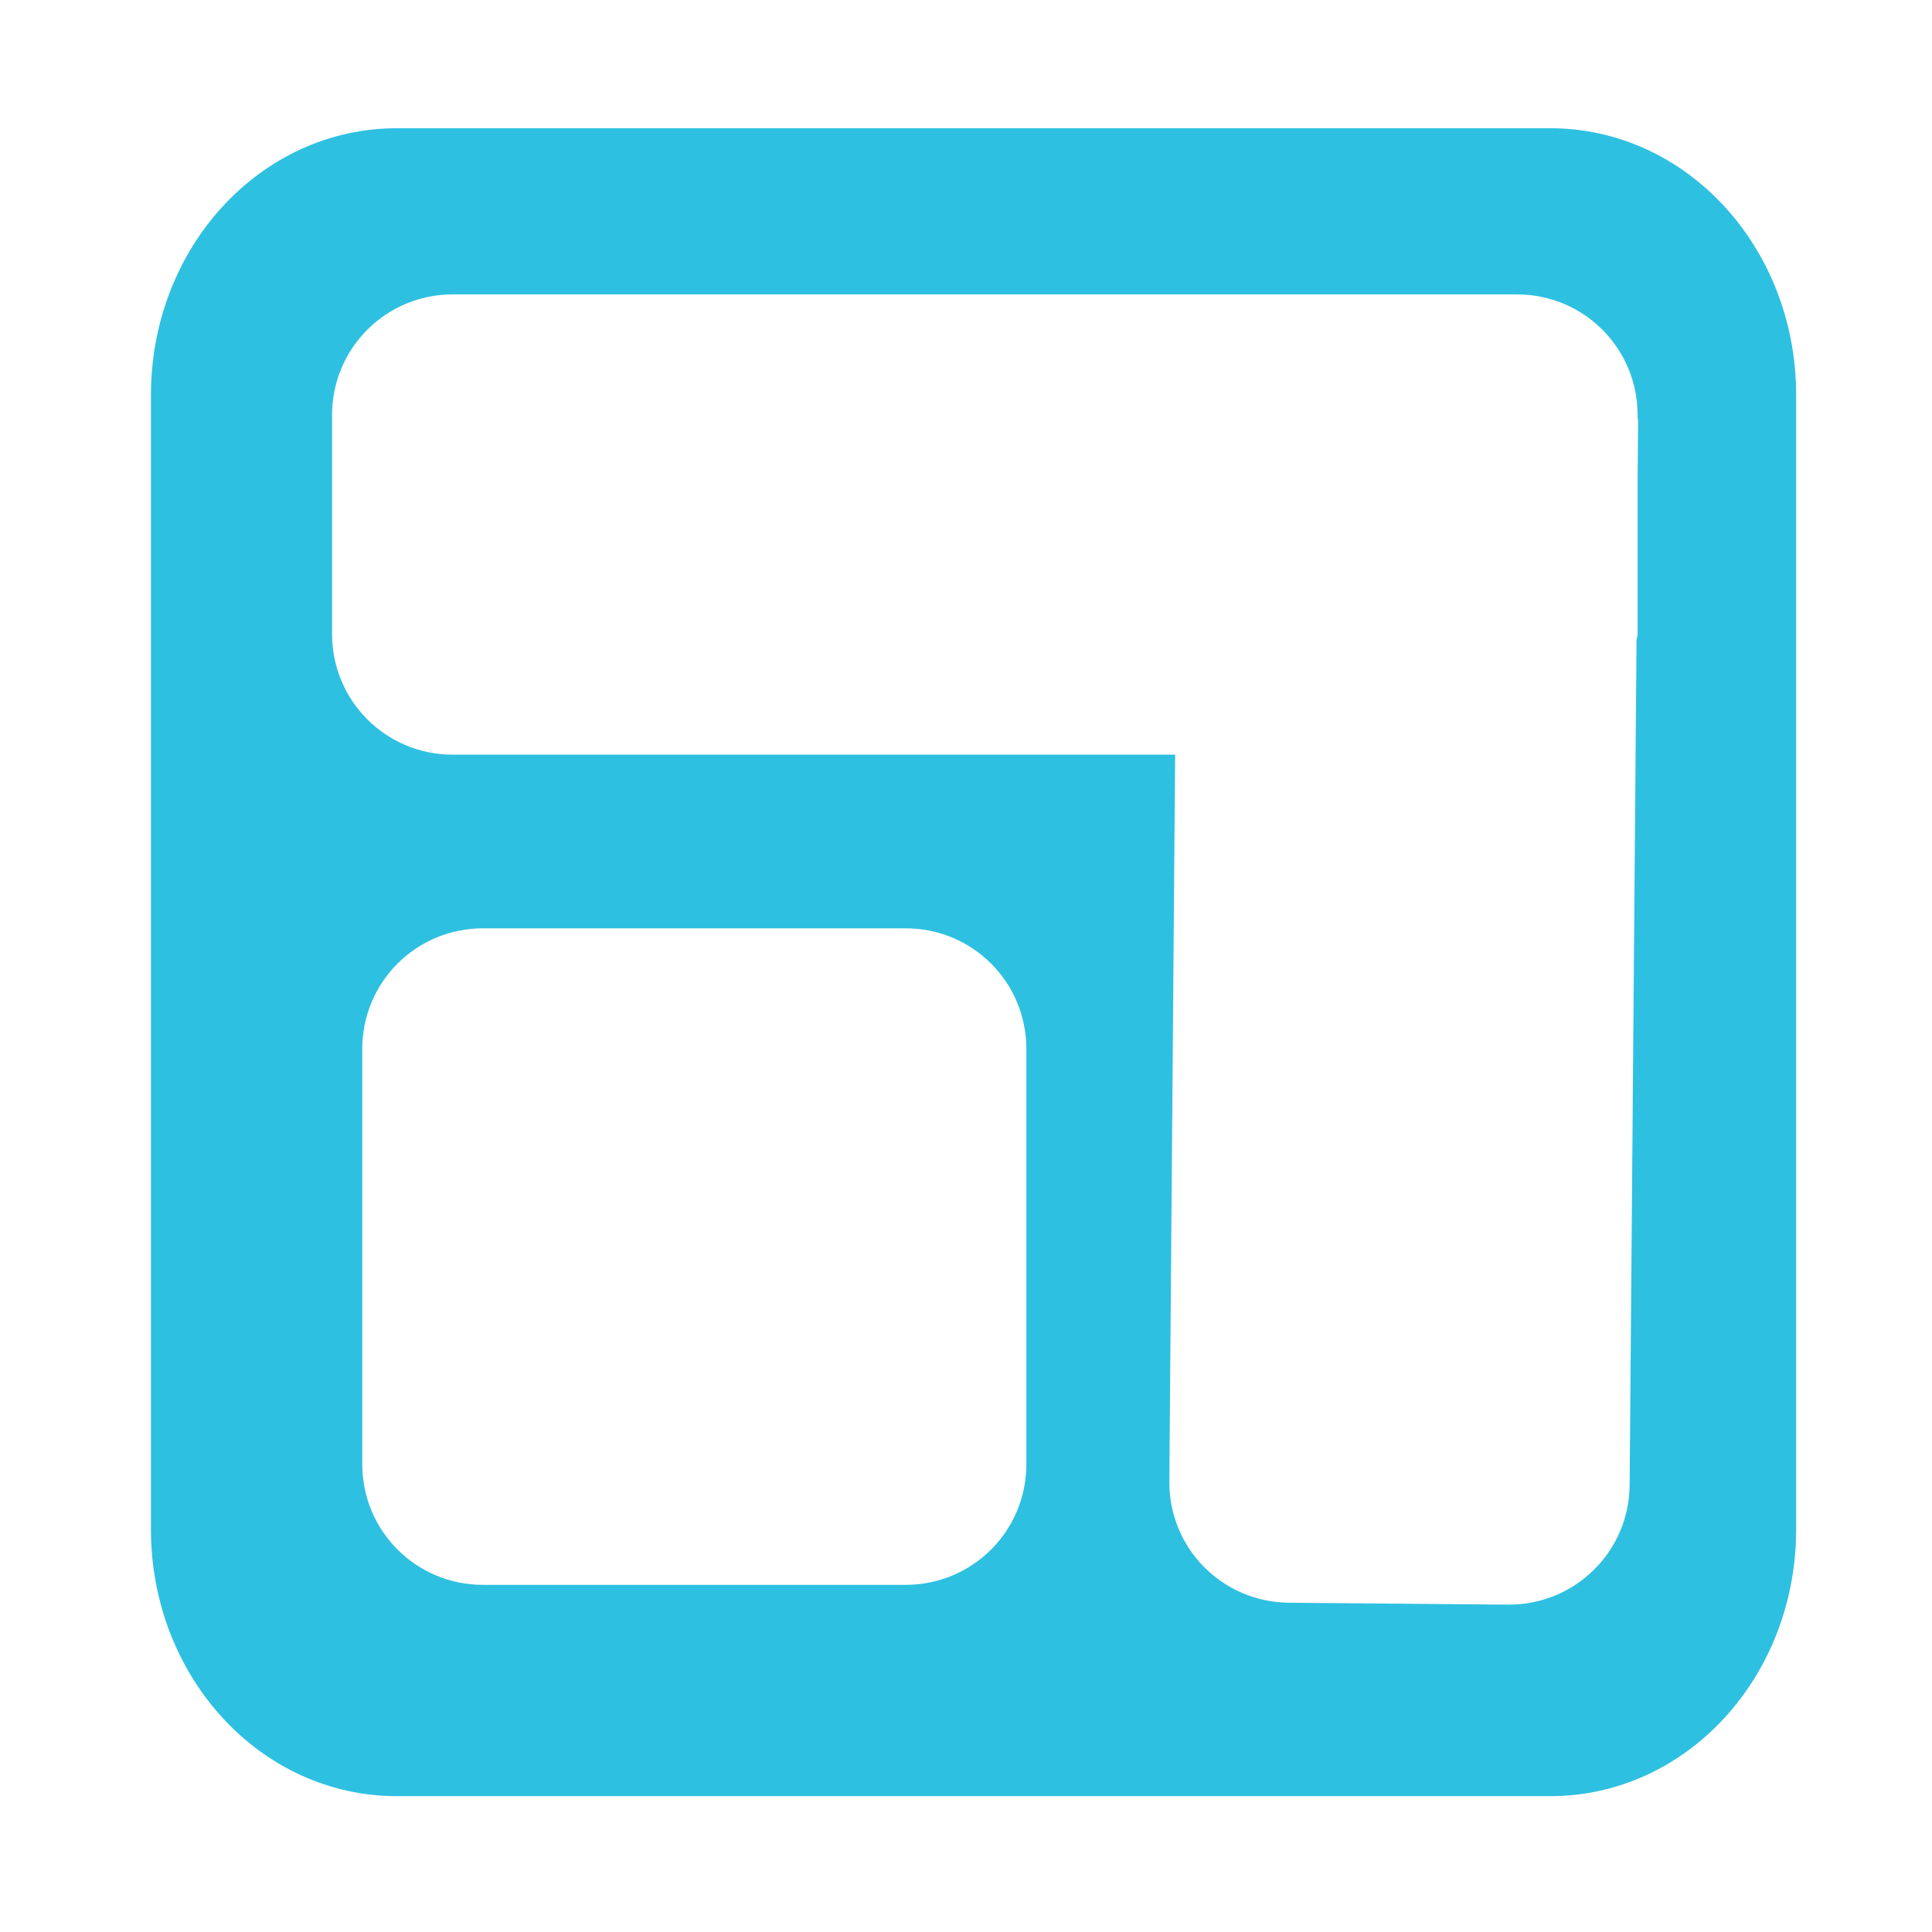
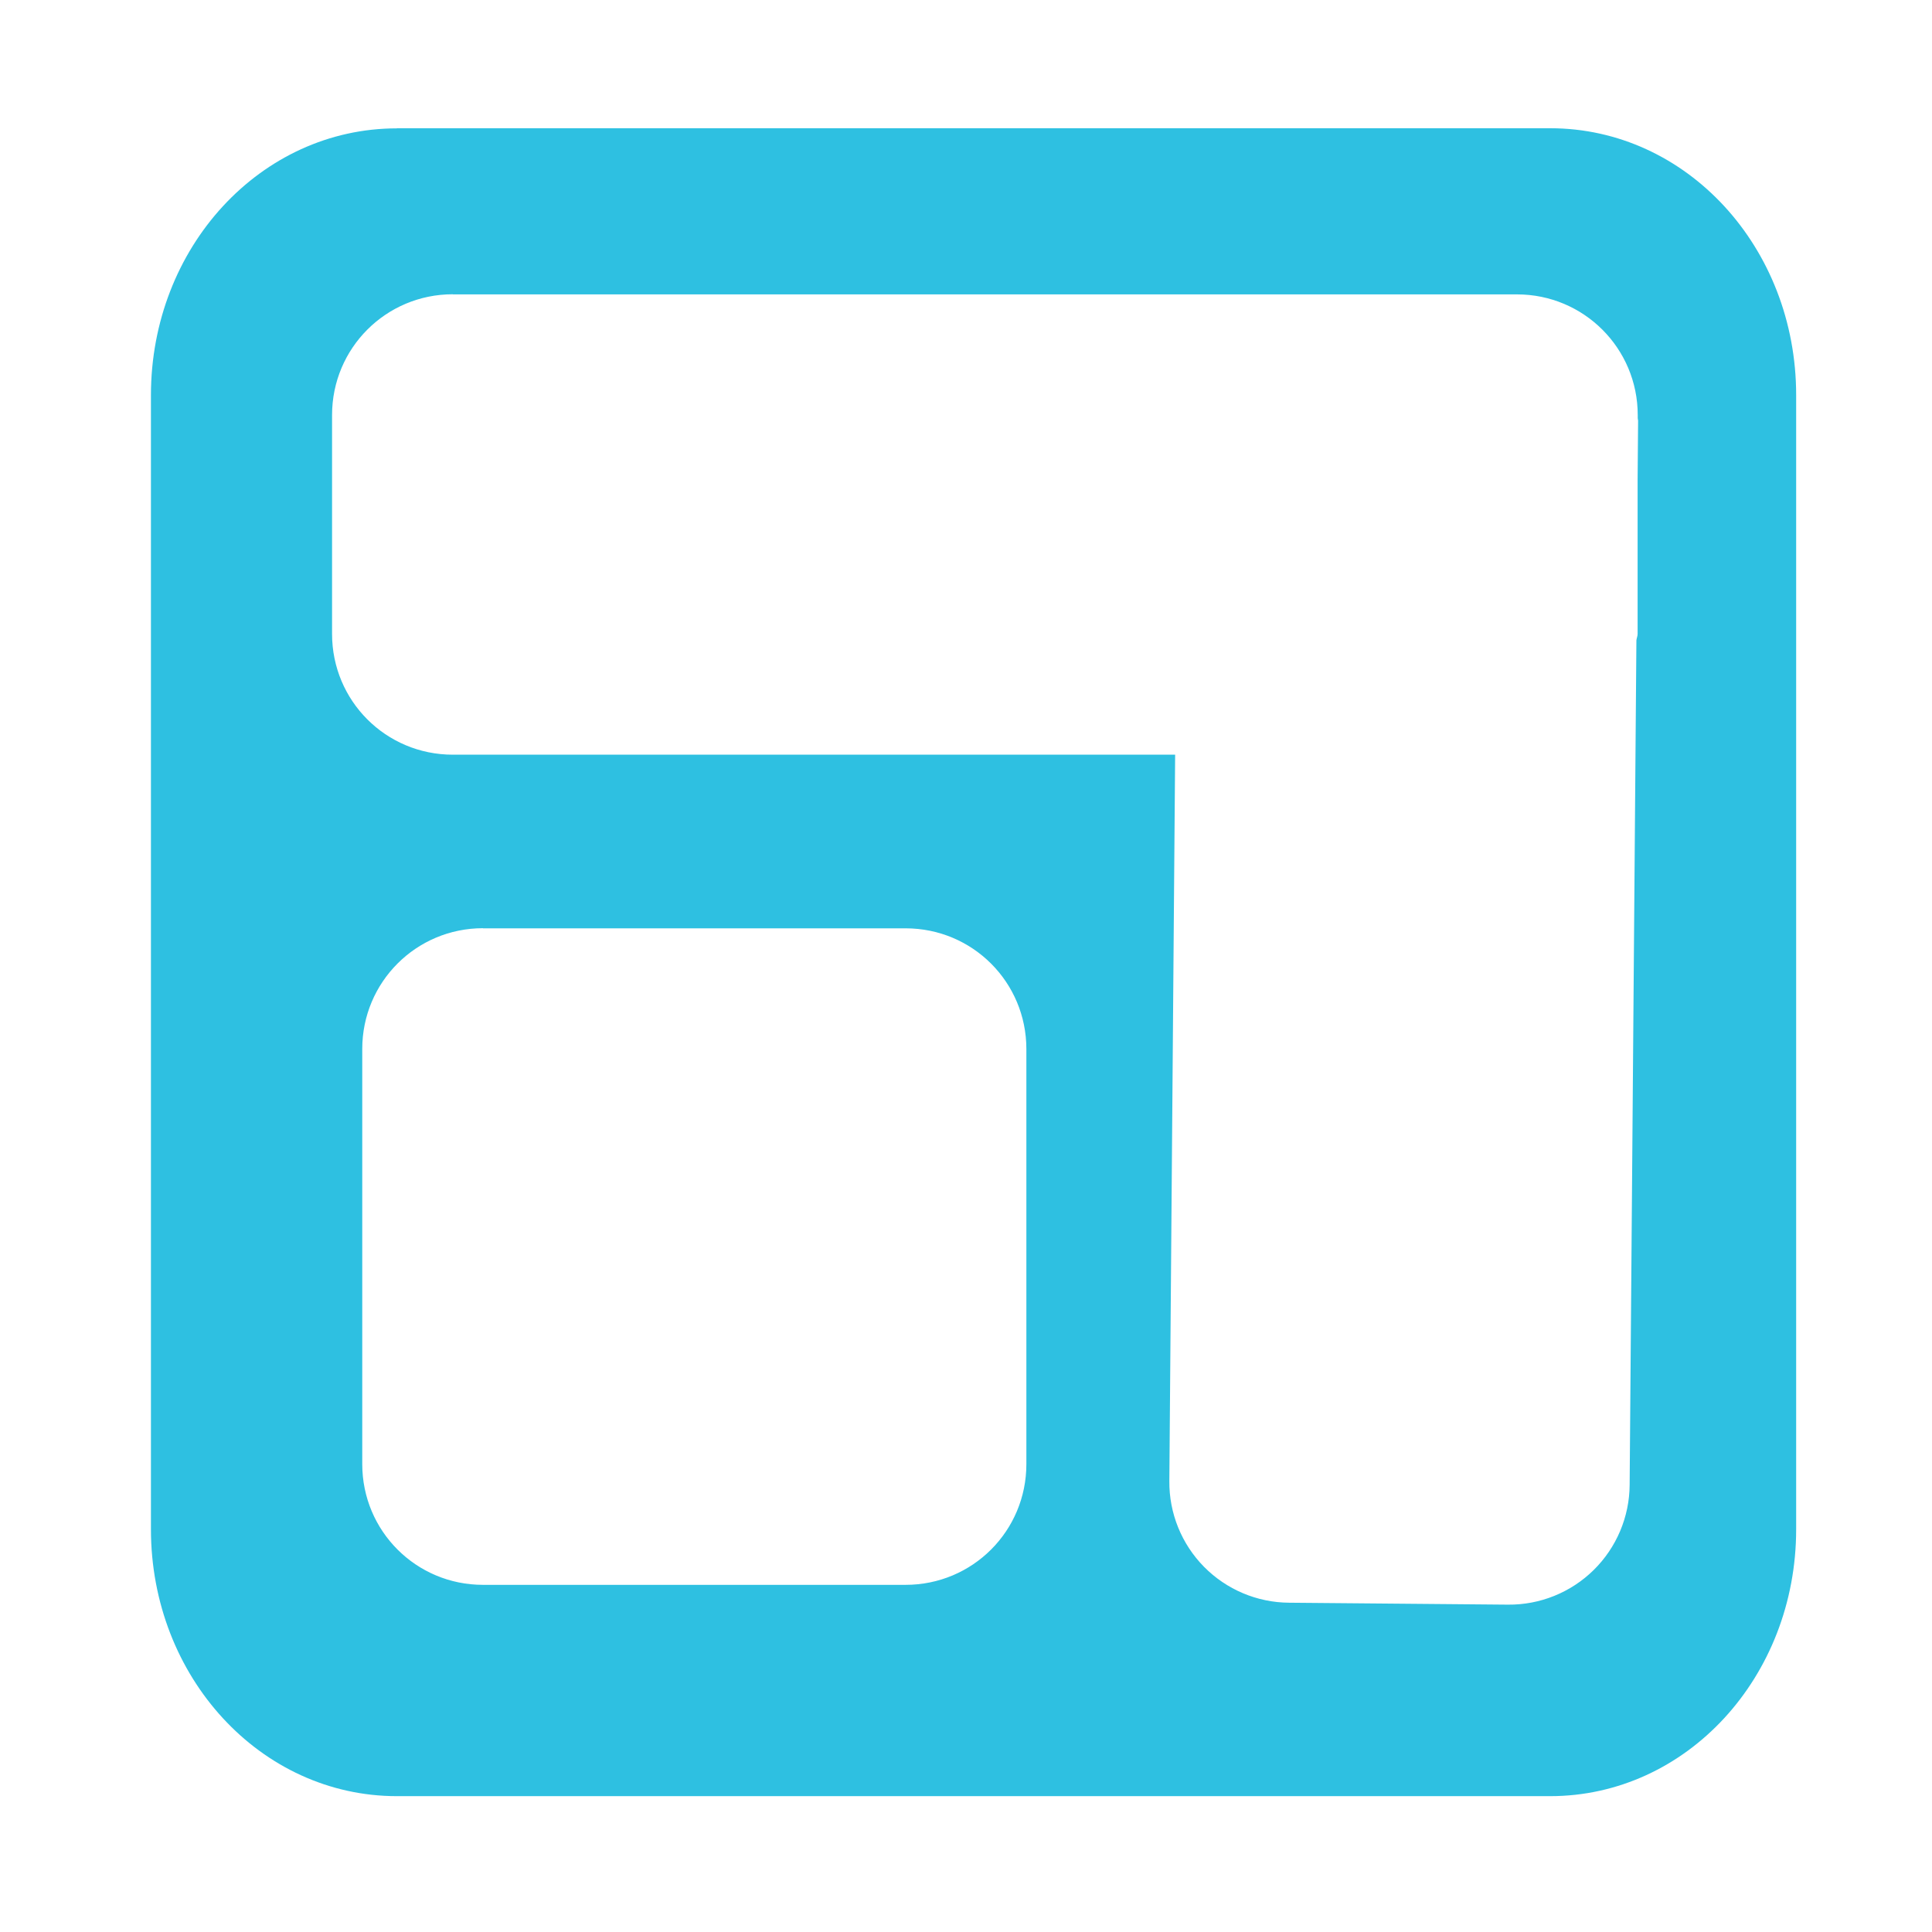
- <svg xmlns="http://www.w3.org/2000/svg" width="16" height="16" id="svg2985" version="1.1">
-   <defs id="defs2987" />
-   <g id="layer1" transform="translate(0,-48)">
-     <text xml:space="preserve" style="font-style:normal;font-weight:normal;font-size:40px;line-height:125%;font-family:sans-serif;letter-spacing:0px;word-spacing:0px;fill:#000000;fill-opacity:1;stroke:none;stroke-width:1px;stroke-linecap:butt;stroke-linejoin:miter;stroke-opacity:1" x="4.75" y="56.5" id="text4690">
-       <tspan id="tspan4692" x="4.75" y="56.5" />
-     </text>
-     <path style="opacity:1;fill:#2ec0e1;fill-opacity:1;stroke:none;stroke-width:0.841;stroke-miterlimit:4;stroke-dasharray:2.522, 2.522;stroke-dashoffset:0;stroke-opacity:1" d="M 3.287 1.062 C 2.158 1.062 1.25 2.049 1.25 3.273 L 1.25 12.664 C 1.25 13.888 2.158 14.875 3.287 14.875 L 12.838 14.875 C 13.967 14.875 14.875 13.888 14.875 12.664 L 14.875 3.273 C 14.875 2.049 13.967 1.062 12.838 1.062 L 3.287 1.062 z M 3.75 2.438 L 12.562 2.438 C 13.117 2.438 13.562 2.884 13.562 3.438 L 13.562 3.463 C 13.563 3.47 13.566 3.477 13.566 3.484 L 13.562 3.975 L 13.562 5.25 C 13.562 5.269 13.554 5.284 13.553 5.303 L 13.496 12.297 C 13.492 12.851 13.042 13.293 12.488 13.289 L 10.676 13.273 C 10.122 13.269 9.679 12.82 9.684 12.266 L 9.732 6.25 L 3.75 6.25 C 3.196 6.25 2.75 5.804 2.75 5.25 L 2.75 3.438 C 2.75 2.884 3.196 2.438 3.75 2.438 z M 4 7.688 L 7.5 7.688 C 8.054 7.688 8.5 8.133 8.5 8.688 L 8.5 12.125 C 8.5 12.679 8.054 13.125 7.5 13.125 L 4 13.125 C 3.446 13.125 3 12.679 3 12.125 L 3 8.688 C 3 8.133 3.446 7.688 4 7.688 z " transform="translate(0,48)" id="rect4145" />
-   </g>
+ <svg xmlns="http://www.w3.org/2000/svg" width="16" height="16">
+   <text style="line-height:125%" x="4.75" y="56.5" font-weight="400" font-size="40" font-family="sans-serif" letter-spacing="0" word-spacing="0" transform="translate(0 -48)" />
+   <path d="M3.287 1.063c-1.129 0-2.037.986-2.037 2.21v9.391c0 1.224.908 2.211 2.037 2.211h9.55c1.13 0 2.038-.987 2.038-2.21V3.272c0-1.224-.908-2.21-2.037-2.21h-9.55zm.463 1.375h8.813c.553 0 1 .446 1 1v.025l.003.021-.004.49V5.25c0 .019-.008.034-.01.053l-.056 6.994a.998.998 0 01-1.008.992l-1.812-.016a.998.998 0 01-.992-1.007l.048-6.016H3.75c-.554 0-1-.446-1-1V3.437c0-.553.446-1 1-1zM4 7.688h3.5c.554 0 1 .446 1 1v3.437c0 .554-.446 1-1 1H4c-.554 0-1-.446-1-1V8.687c0-.553.446-1 1-1z" fill="#2ec0e1" />
</svg>
